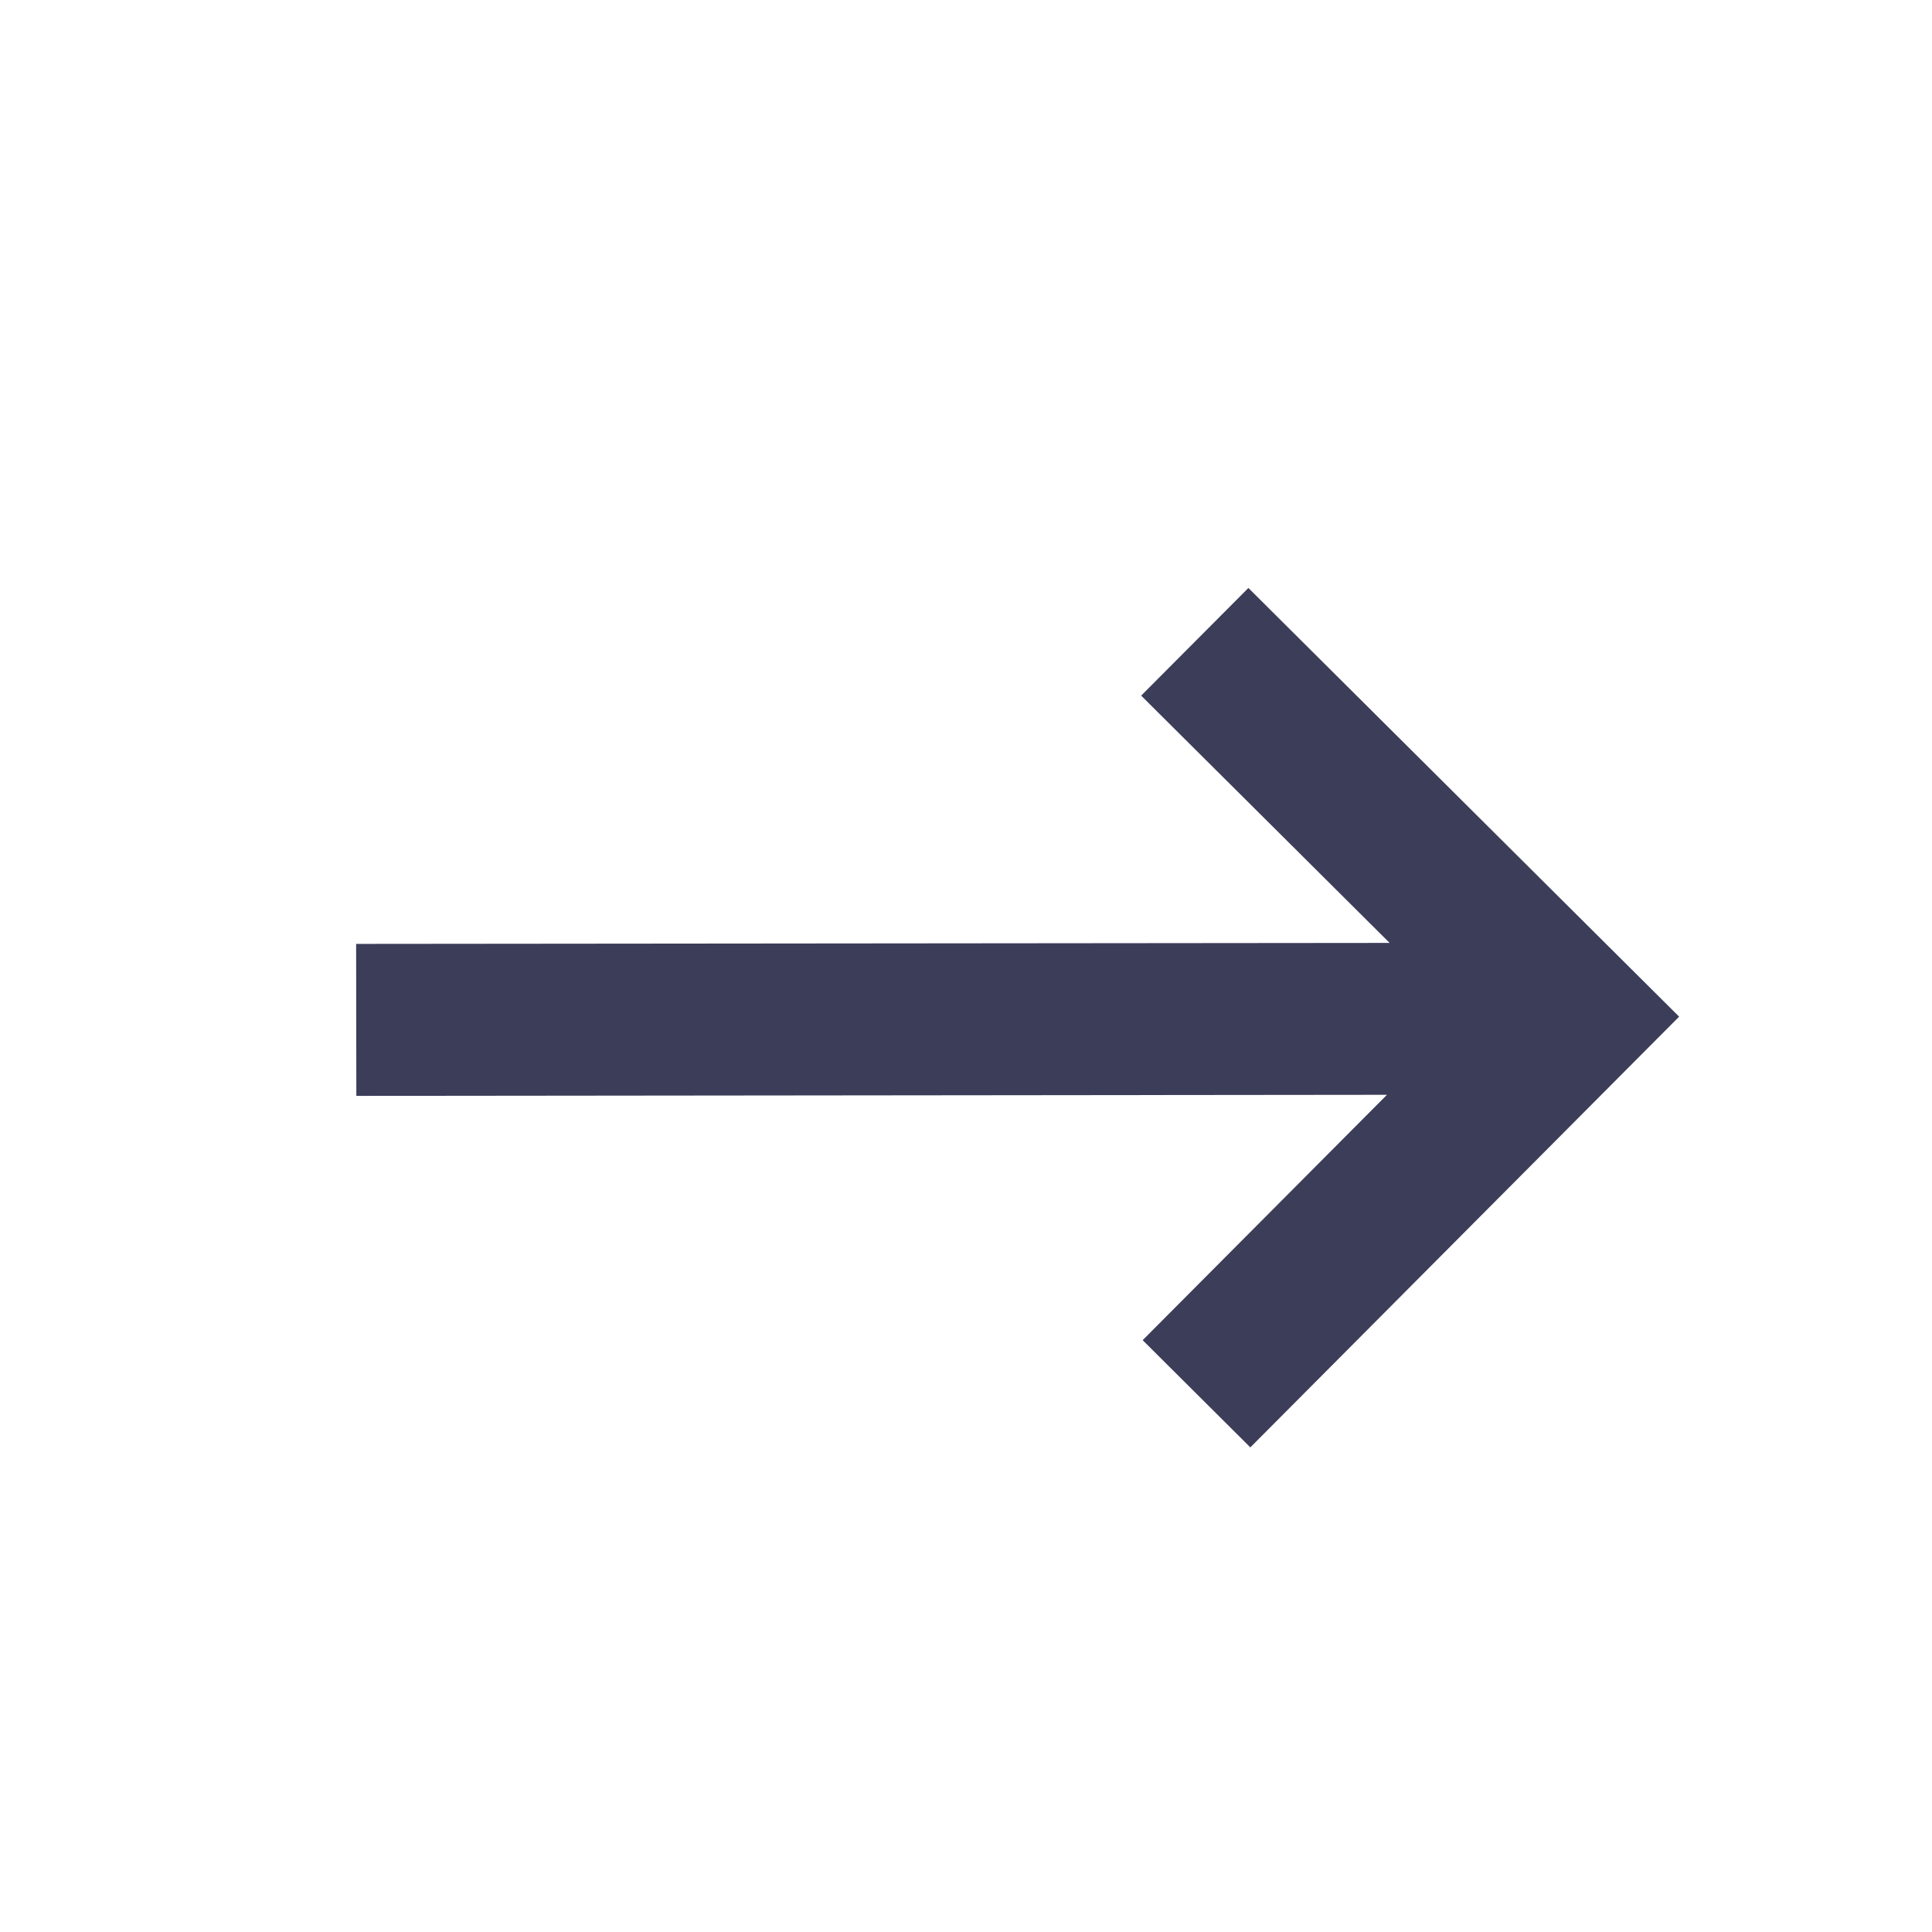
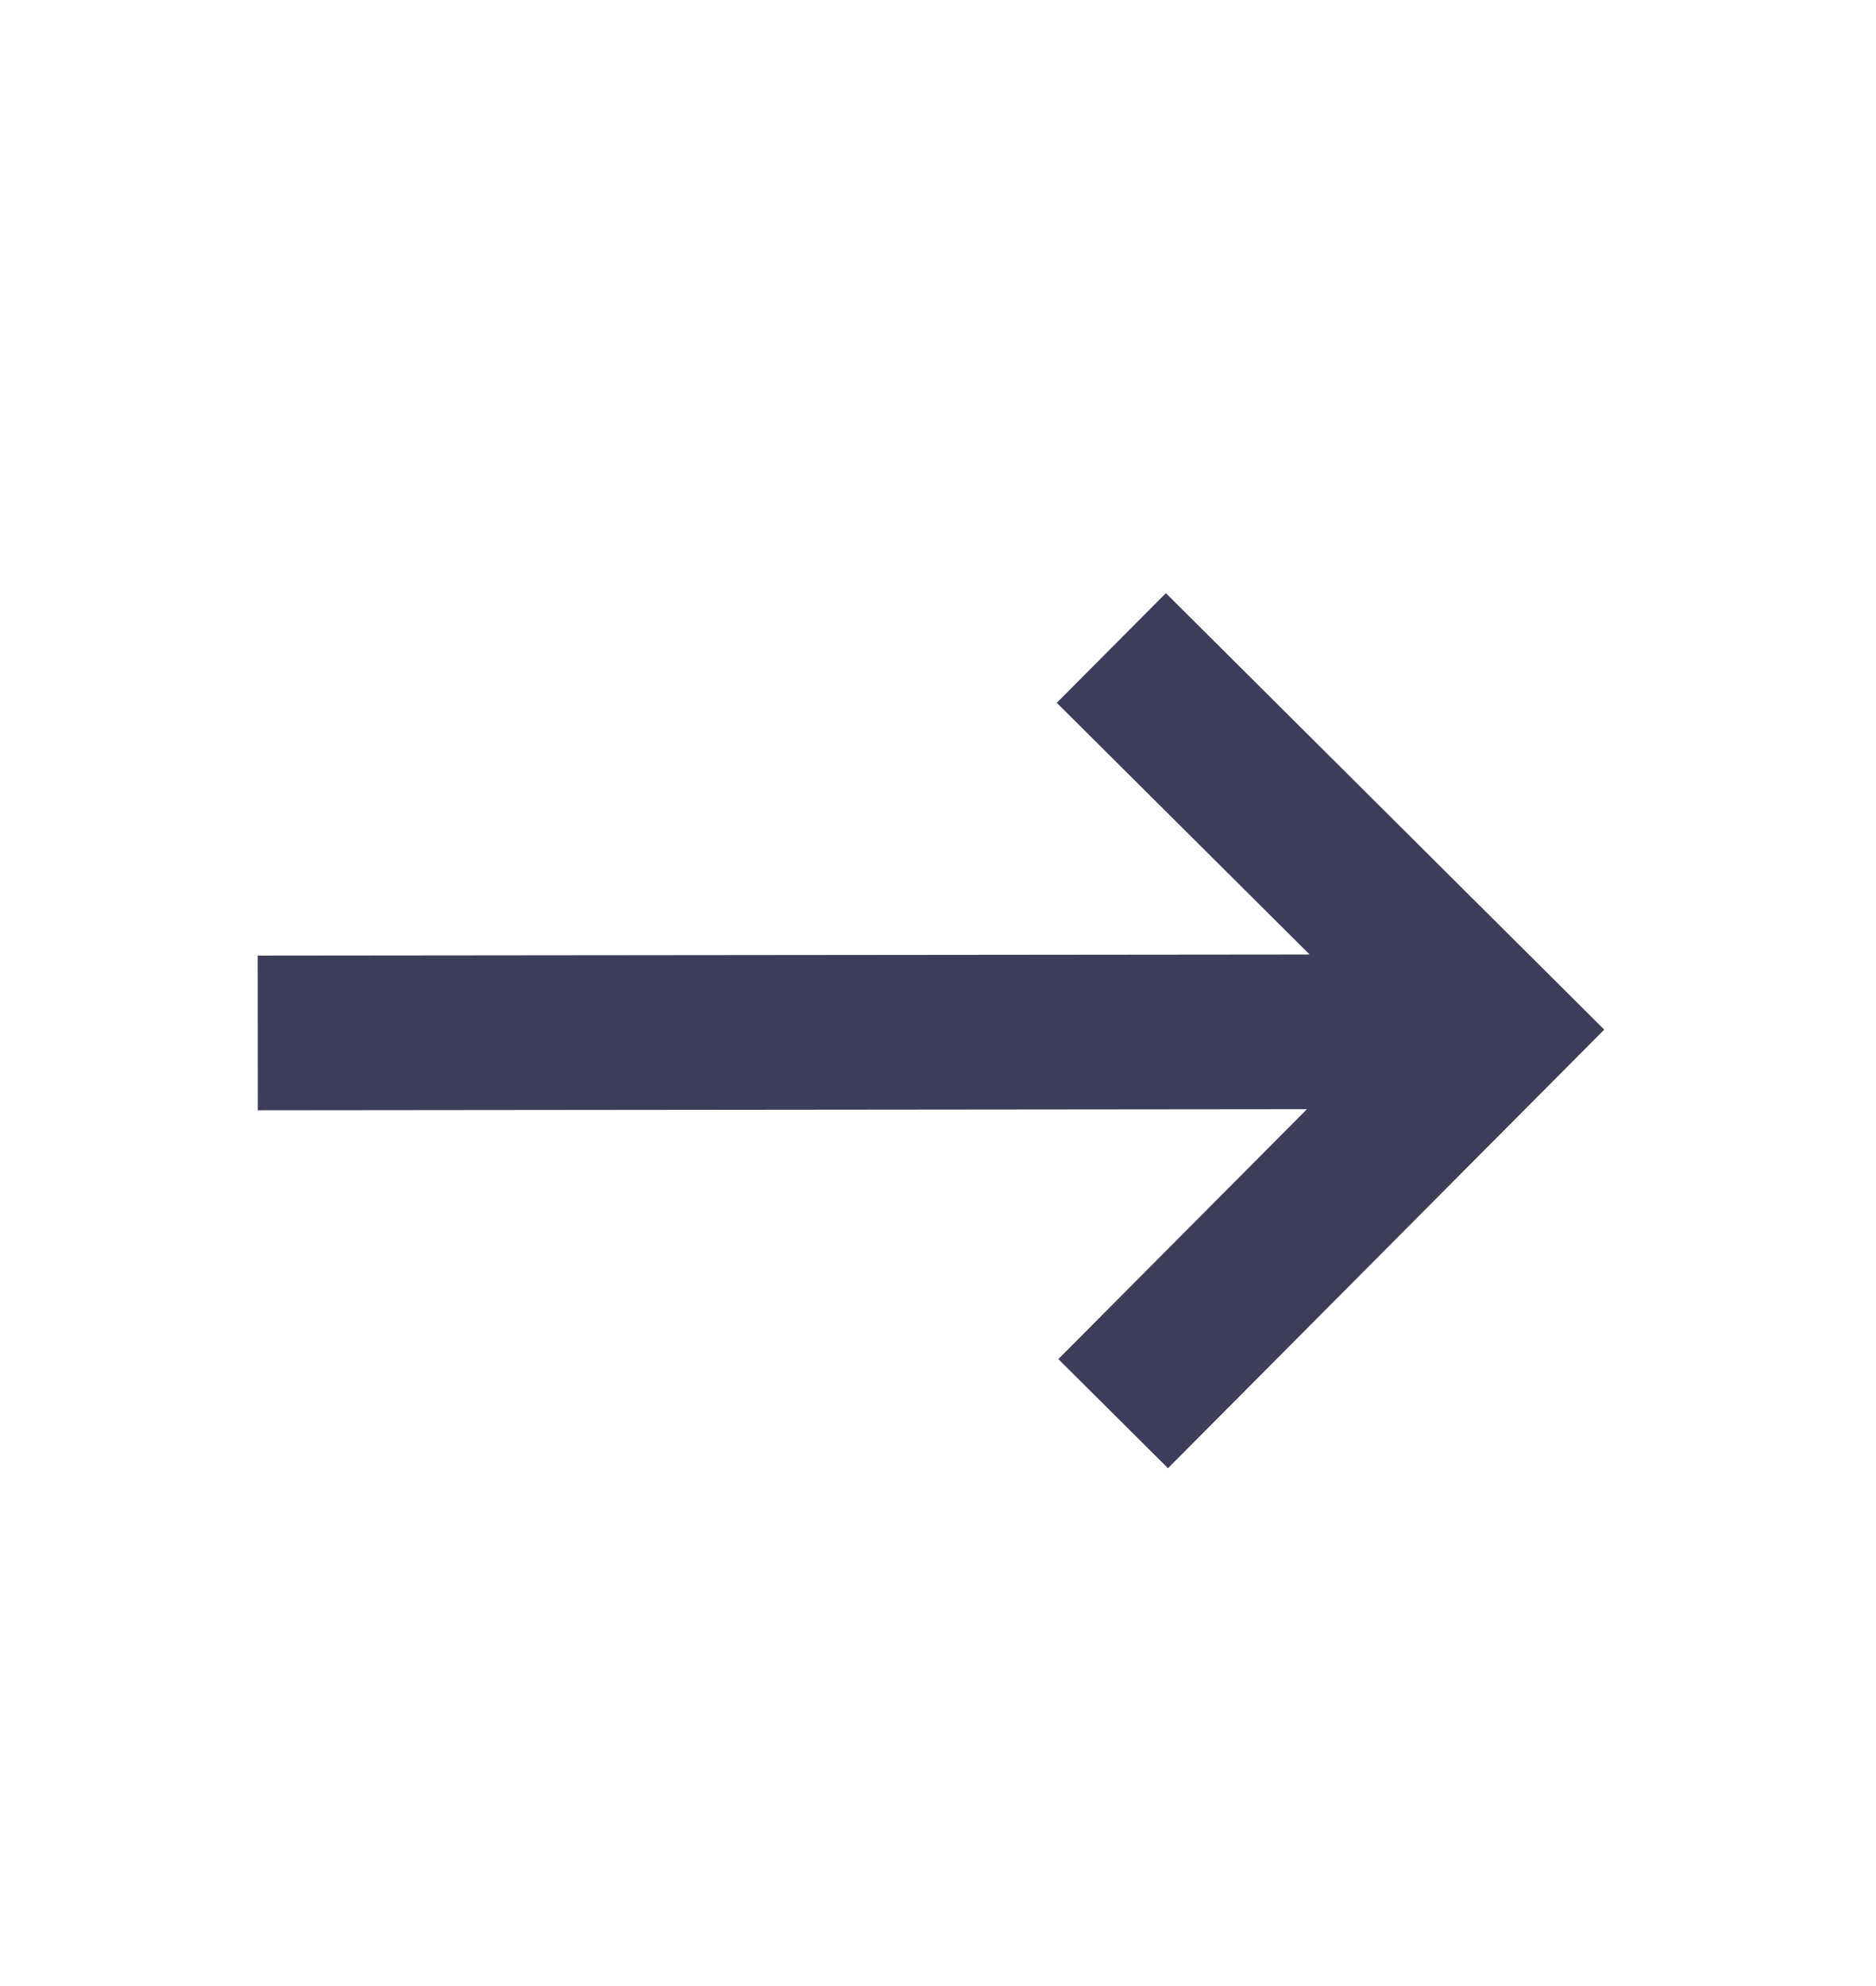
- <svg xmlns="http://www.w3.org/2000/svg" width="18" height="18" viewBox="0 0 18 18" fill="none">
-   <path d="M11.631 5.478L10.632 6.481L12.947 8.785L3.318 8.794L3.32 10.21L12.922 10.2L10.646 12.486L11.649 13.485L15.644 9.472L11.631 5.478Z" fill="#3C3D59" />
+ <svg xmlns="http://www.w3.org/2000/svg" width="17" height="18" viewBox="0 0 17 18" fill="none">
+   <path d="M10.569 5.376L9.58 6.37L11.872 8.651L2.336 8.661L2.337 10.063L11.848 10.053L9.594 12.318L10.588 13.307L14.543 9.332L10.569 5.376Z" fill="#3C3D59" />
</svg>
